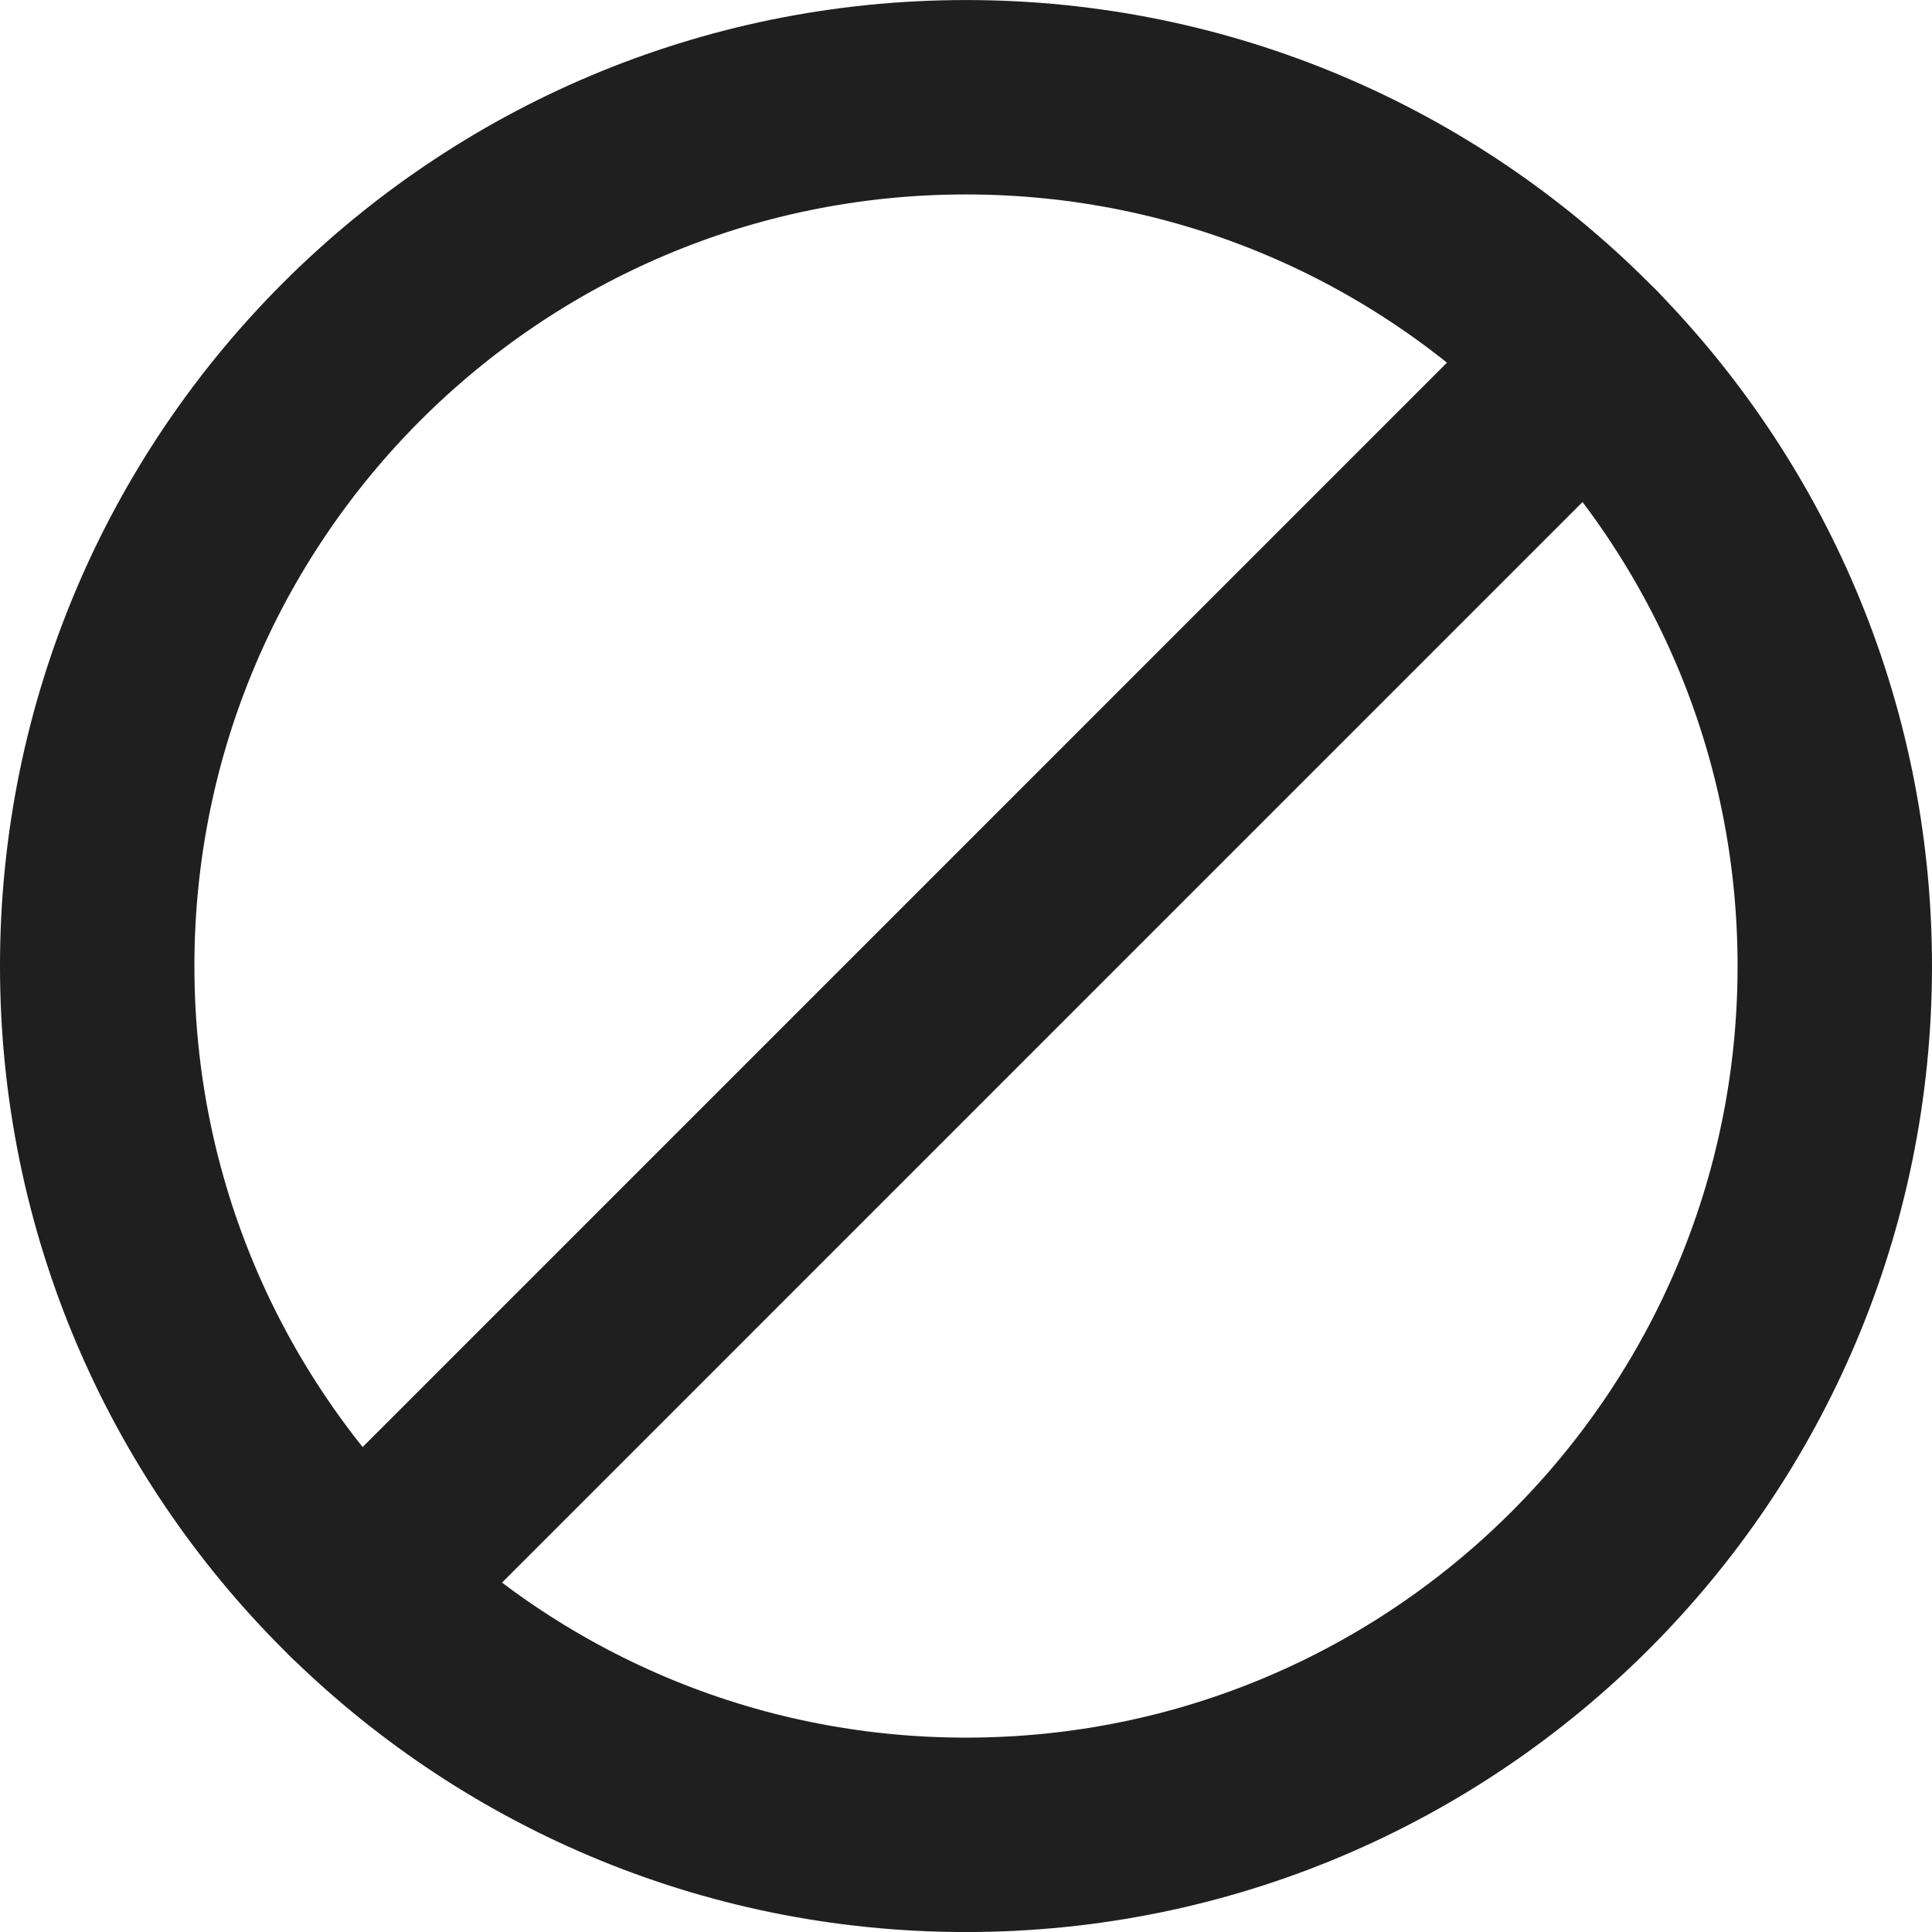
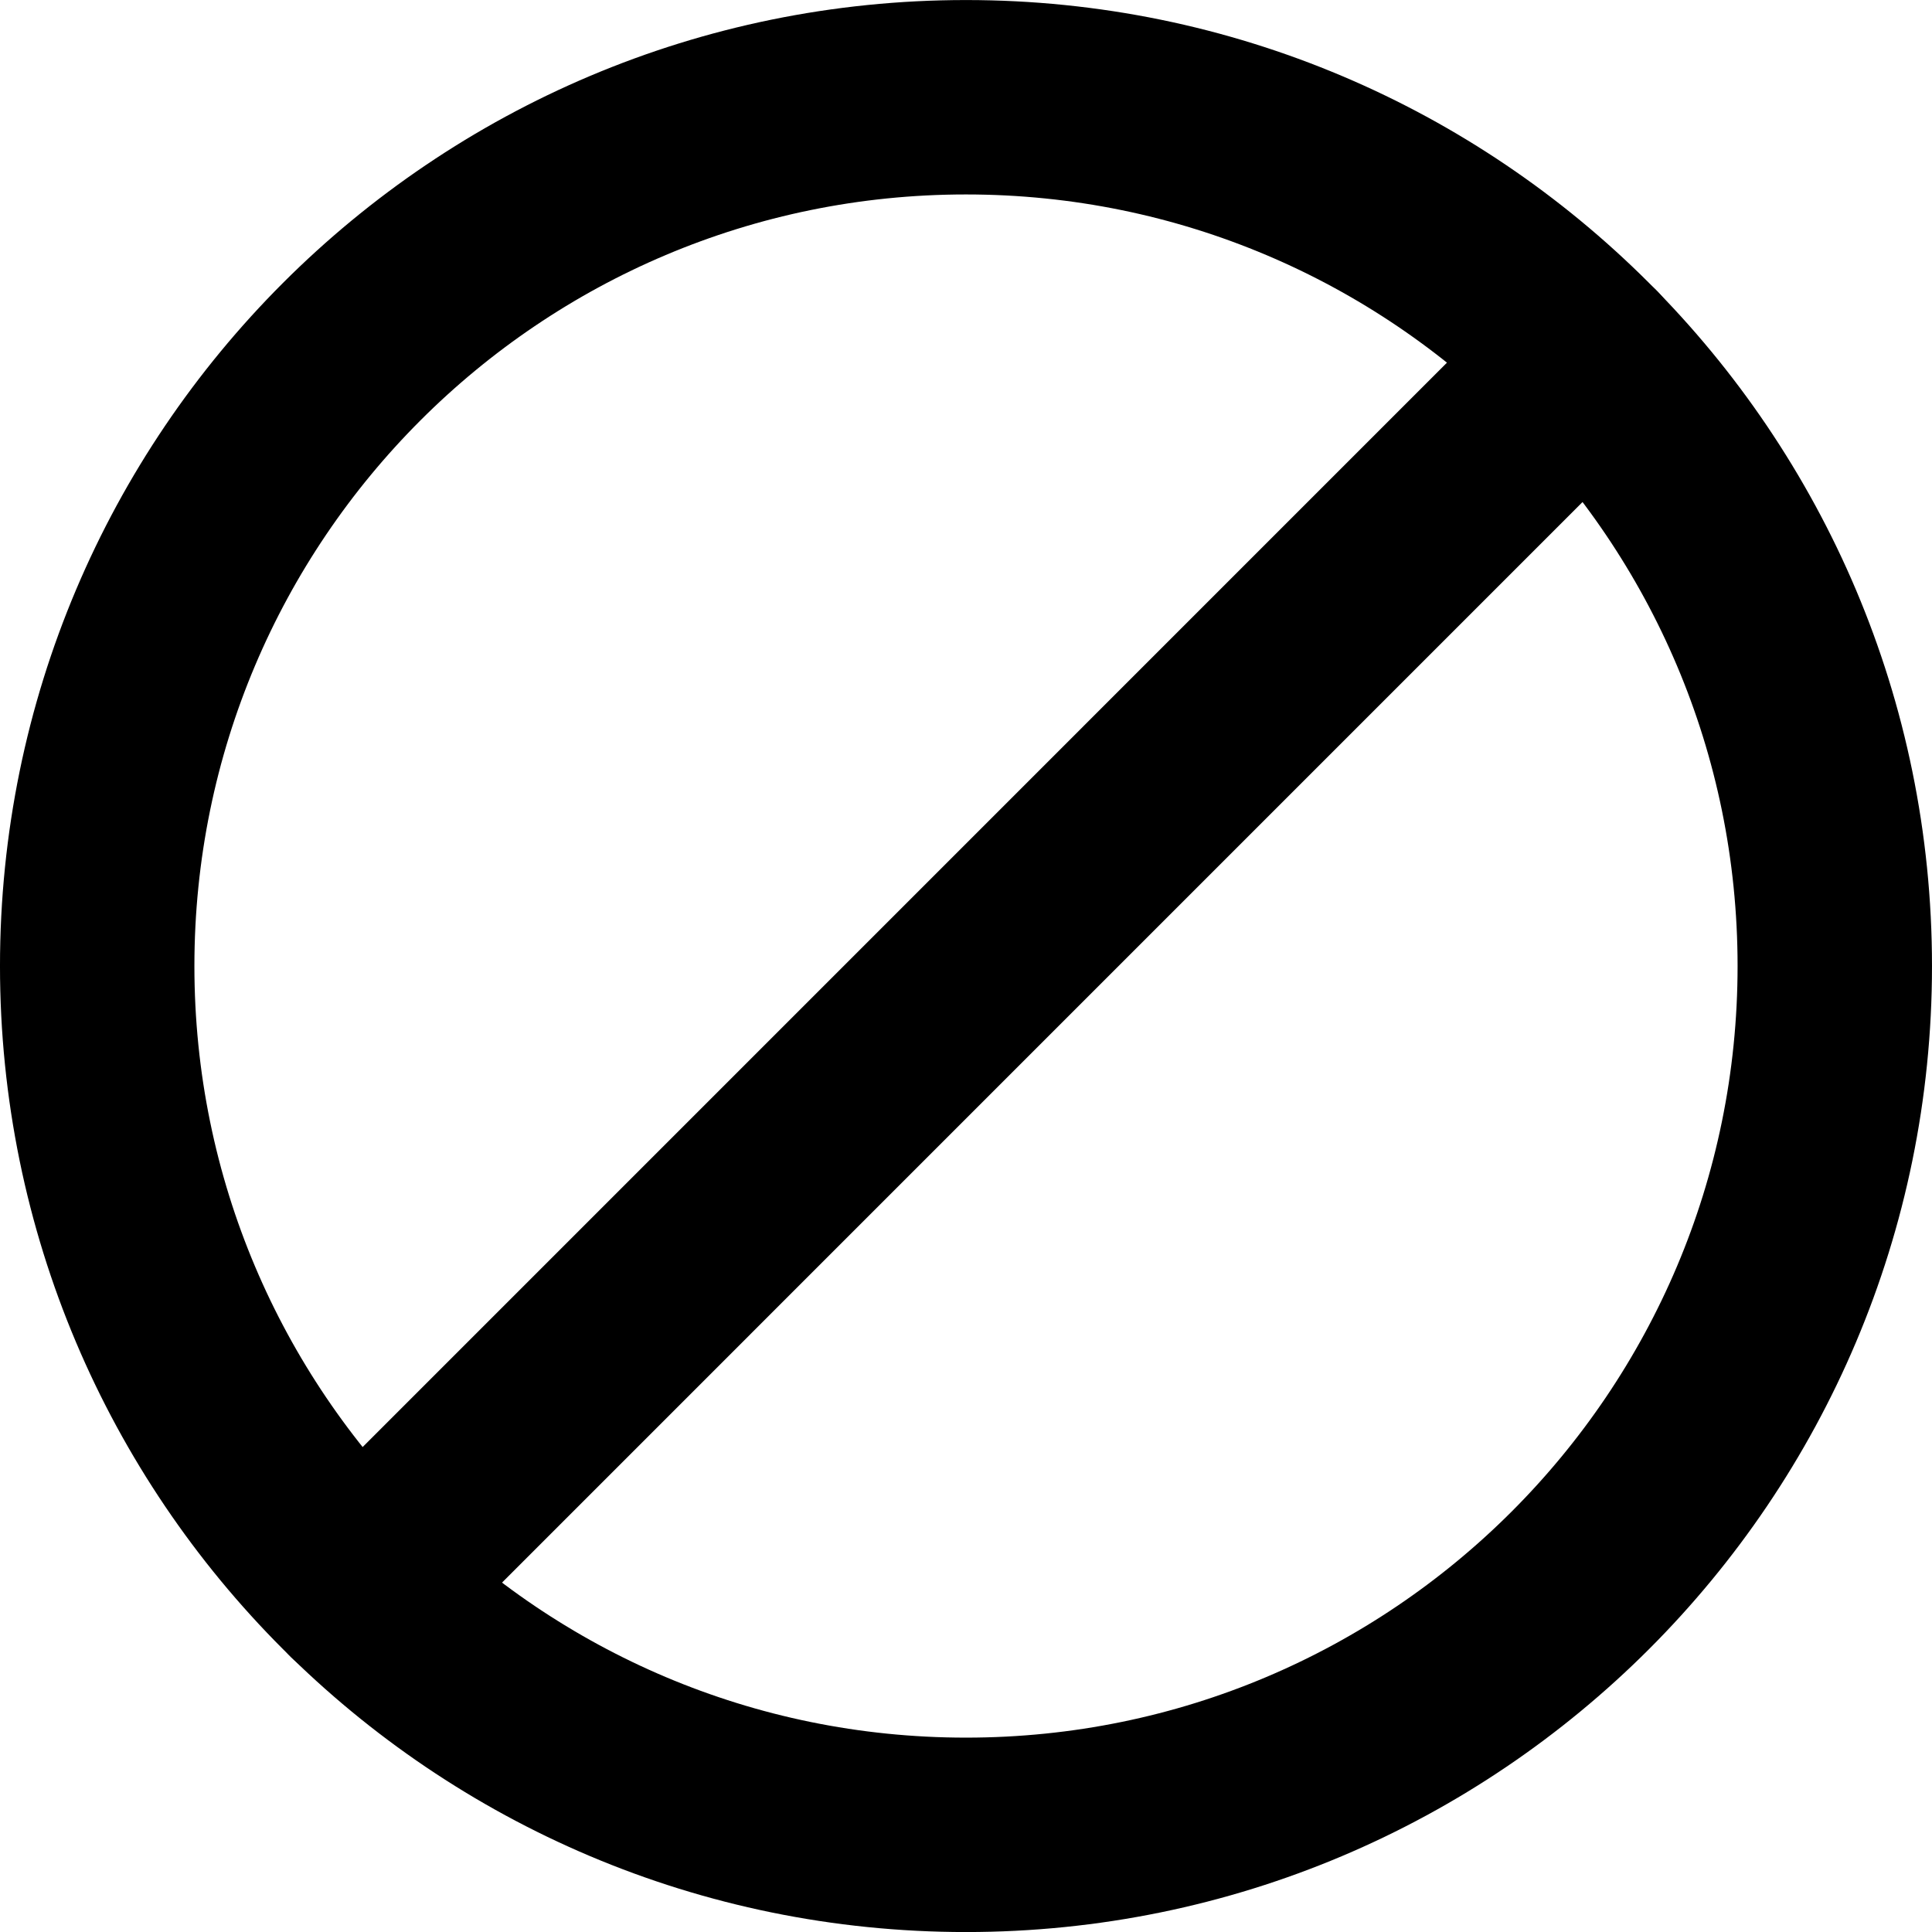
<svg xmlns="http://www.w3.org/2000/svg" width="28.924mm" height="28.924mm" viewBox="0 0 28.924 28.924" version="1.1" id="svg1342">
  <defs id="defs1336" />
  <g id="layer1" transform="translate(-47.77704,-133.7234)">
    <g transform="translate(-814.7301,234.8401)" id="g7372">
      <g style="stroke-width:0.95" transform="matrix(1.053007,0,0,1.053007,186.1343,-86.96789)" id="g1334">
-         <circle style="opacity:1;fill:none;fill-opacity:1;stroke:#1f1f1f;stroke-width:2.764;stroke-linecap:round;stroke-linejoin:round;stroke-miterlimit:4;stroke-dasharray:none;stroke-dashoffset:22.001;stroke-opacity:1;paint-order:markers fill stroke" id="path1328" cx="656.059" cy="0.298" r="12.352" />
-         <path style="opacity:1;fill:none;fill-opacity:1;stroke:#1f1f1f;stroke-width:2.764;stroke-linecap:round;stroke-linejoin:round;stroke-miterlimit:4;stroke-dasharray:none;stroke-dashoffset:22.001;stroke-opacity:1;paint-order:markers fill stroke" d="M 647.433,9.139 664.9,-8.329" id="path1330" />
+         <circle style="opacity:1;fill:none;fill-opacity:1;stroke:#000000;stroke-width:2.764;stroke-linecap:round;stroke-linejoin:round;stroke-miterlimit:4;stroke-dasharray:none;stroke-dashoffset:22.001;stroke-opacity:1;paint-order:markers fill stroke" id="path1328" cx="656.059" cy="0.298" r="12.352" />
+         <path style="opacity:1;fill:none;fill-opacity:1;stroke:#000000;stroke-width:2.764;stroke-linecap:round;stroke-linejoin:round;stroke-miterlimit:4;stroke-dasharray:none;stroke-dashoffset:22.001;stroke-opacity:1;paint-order:markers fill stroke" d="M 647.433,9.139 664.9,-8.329" id="path1330" />
      </g>
    </g>
  </g>
</svg>
